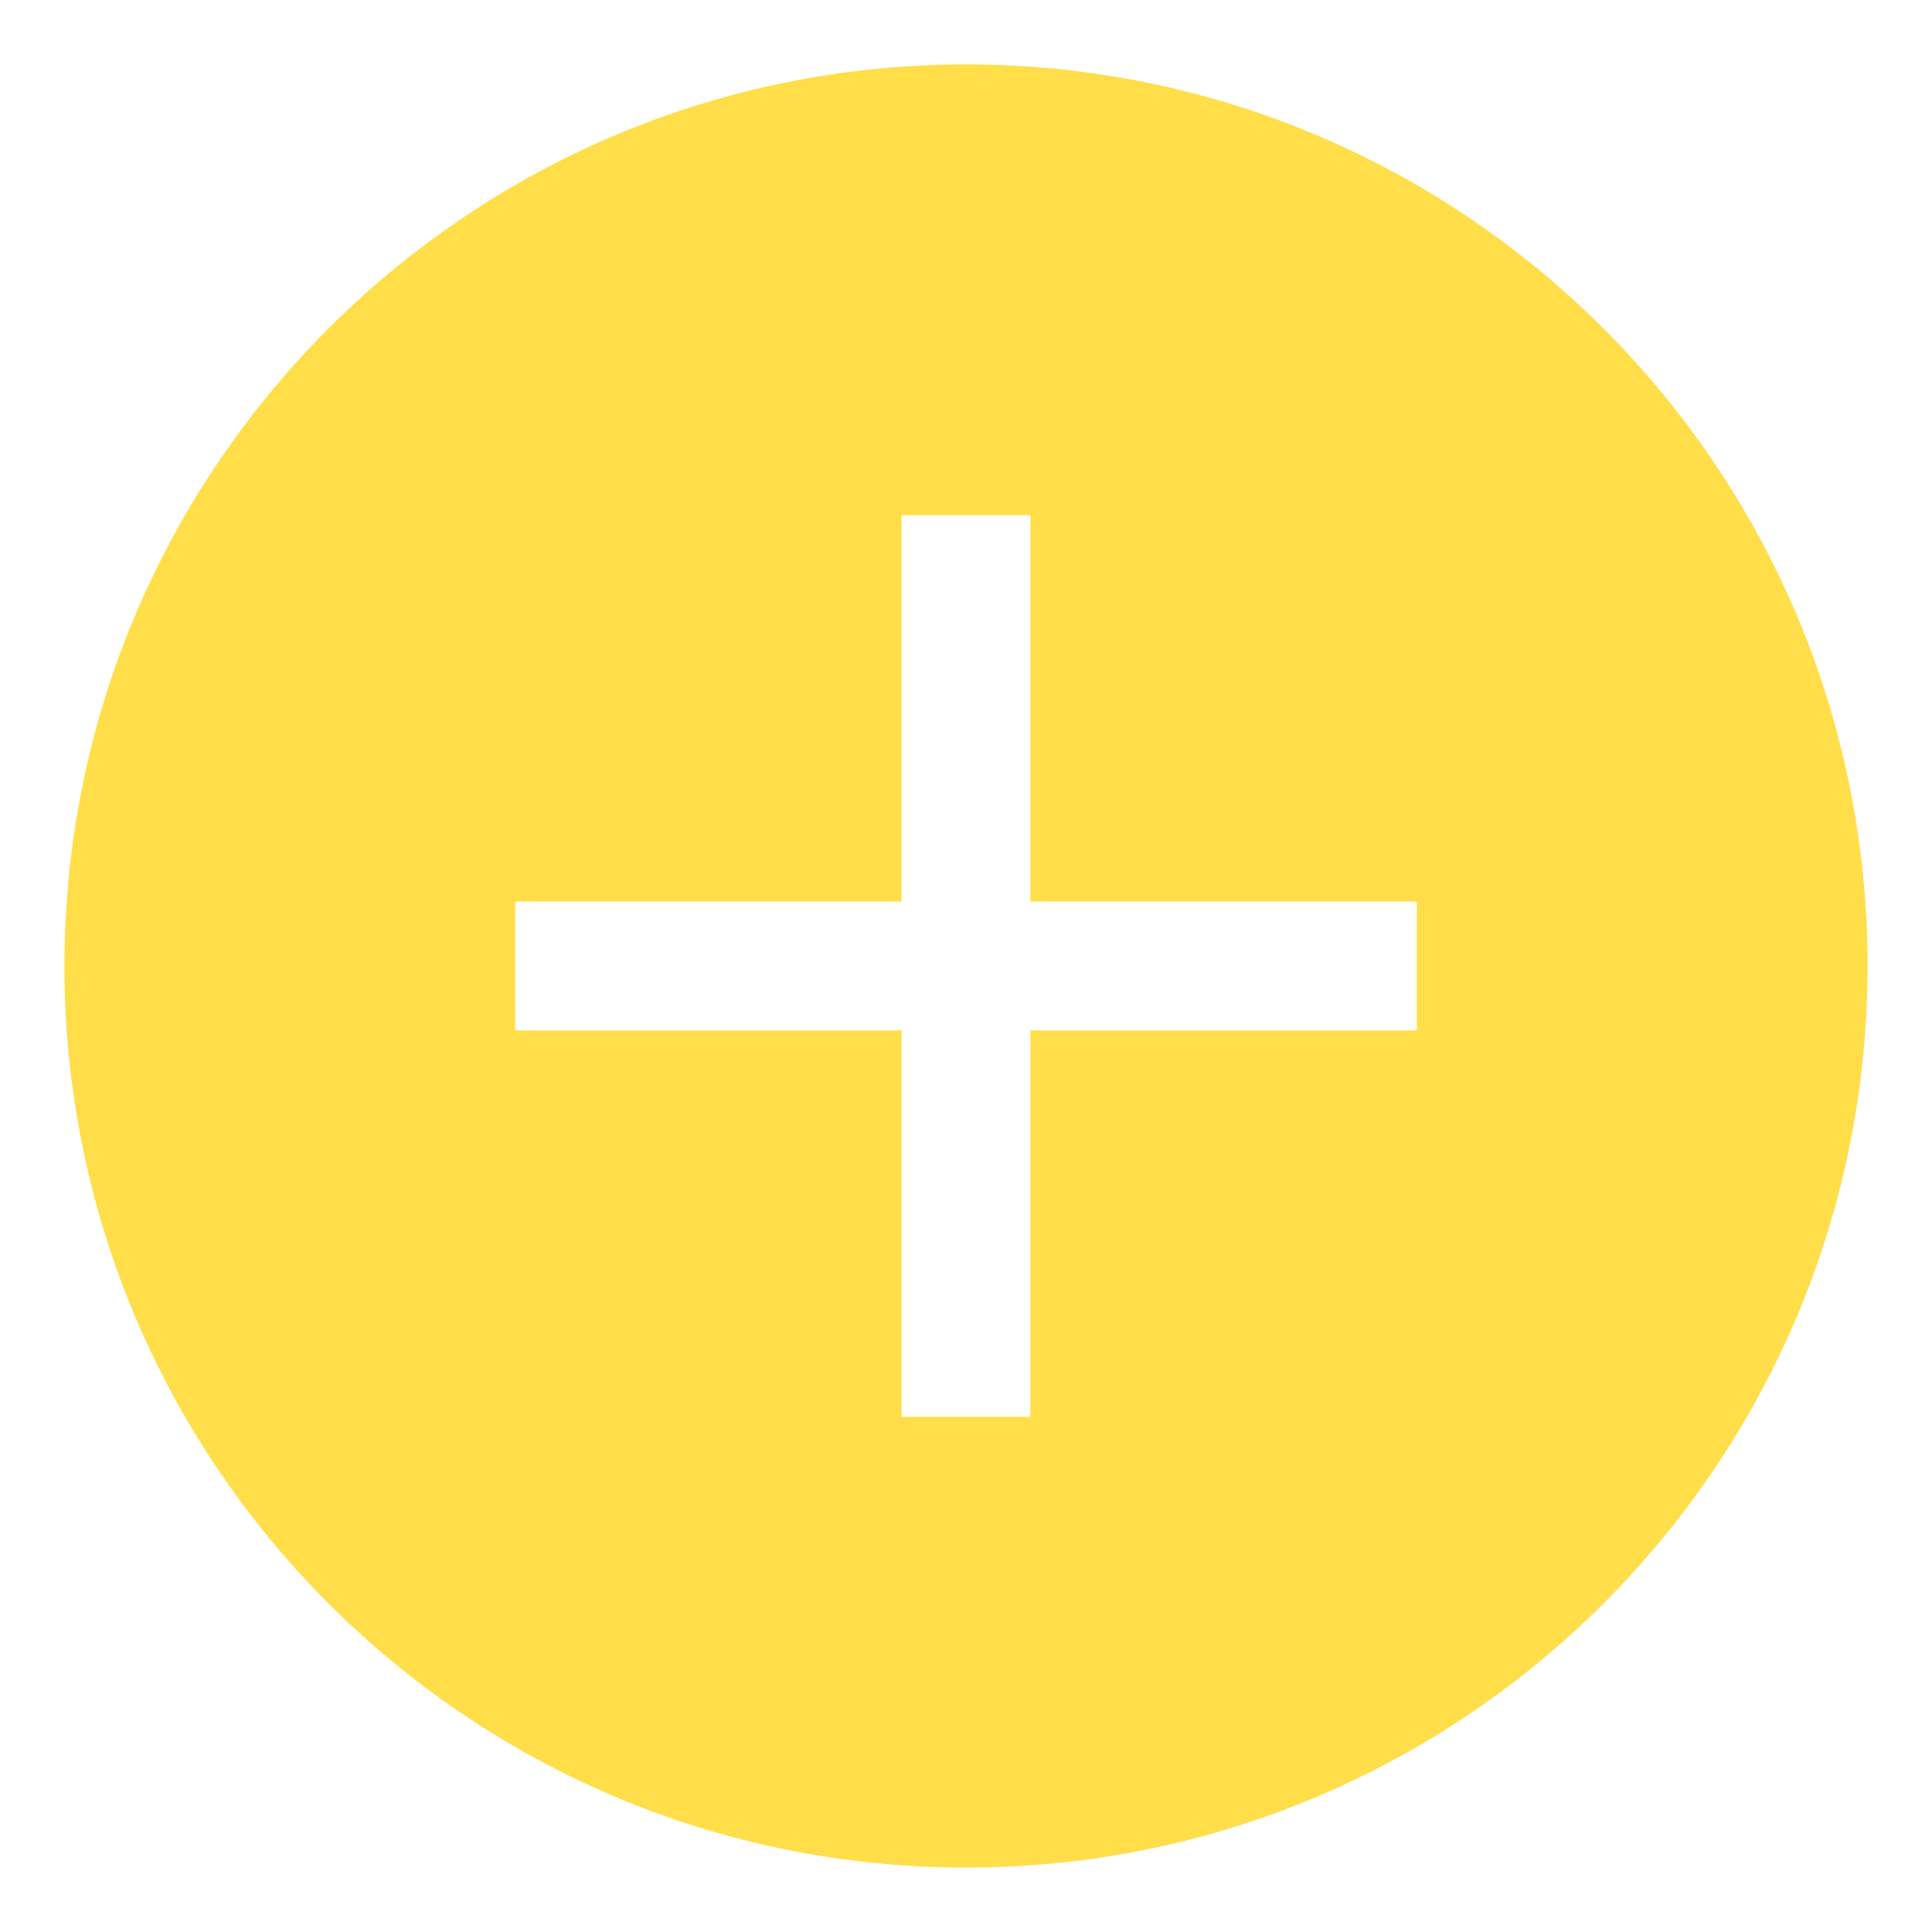
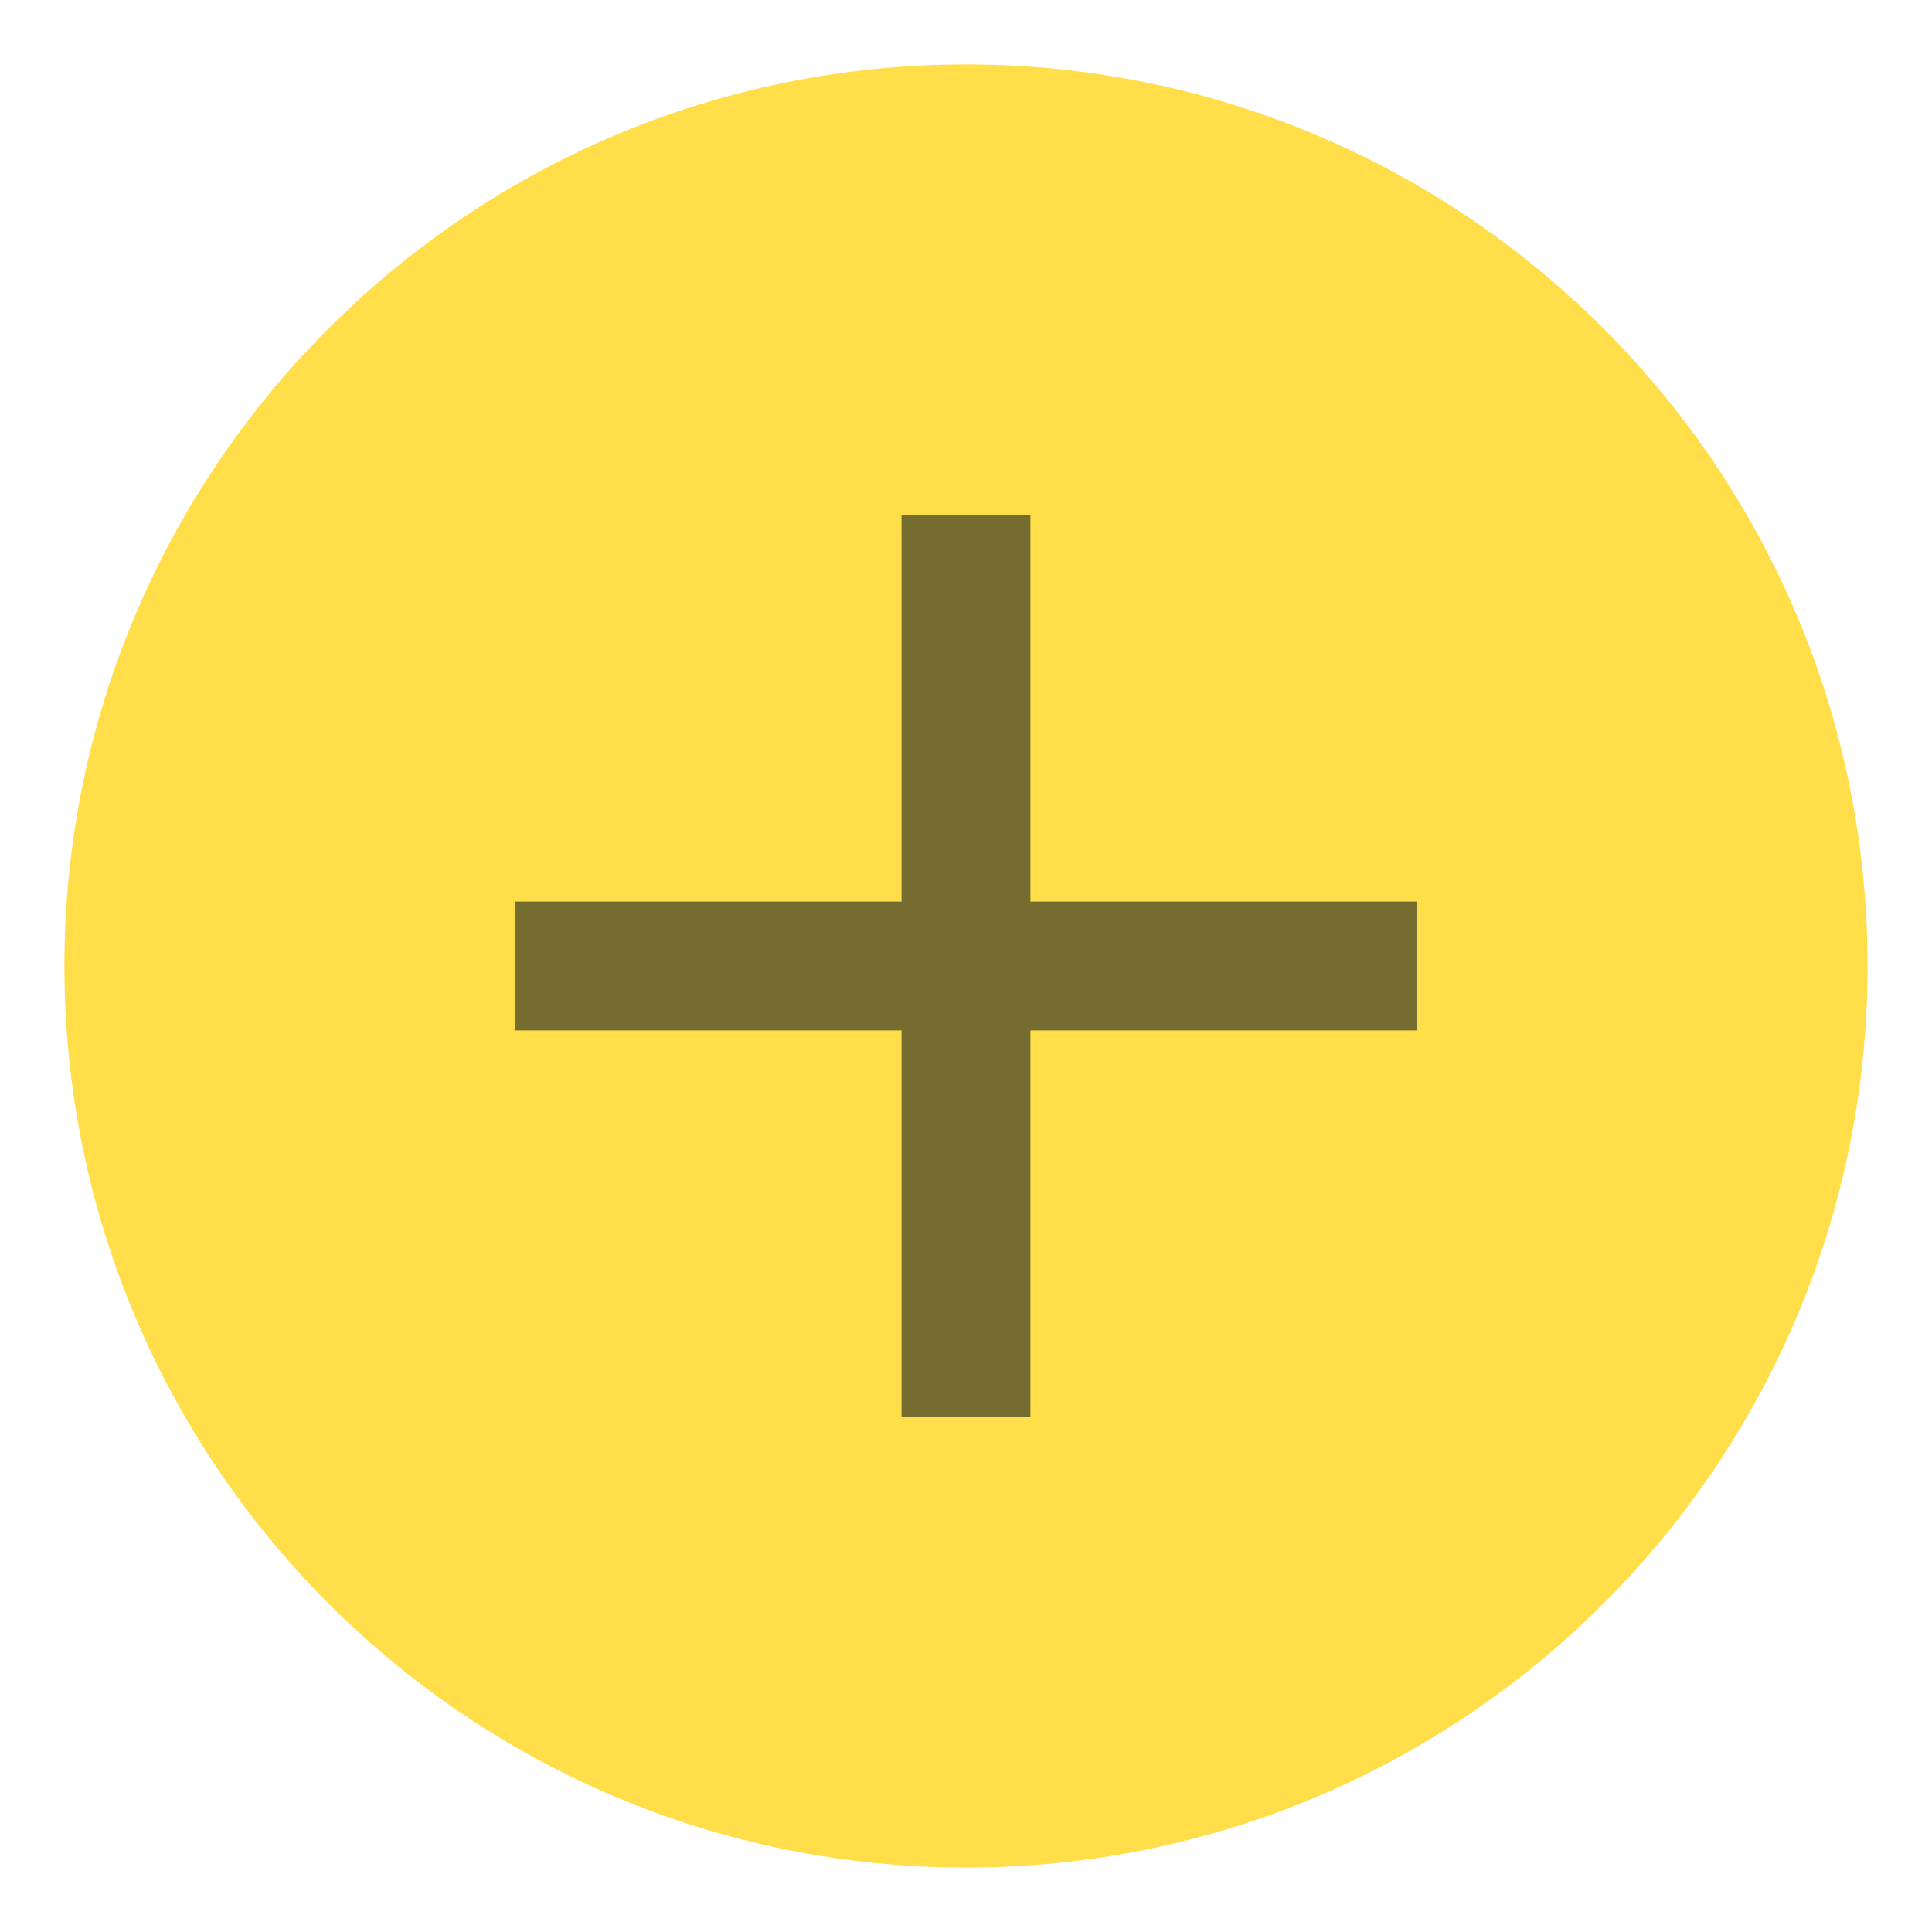
- <svg xmlns="http://www.w3.org/2000/svg" viewBox="0 0 80 80" width="80px" height="80px">
+ <svg xmlns="http://www.w3.org/2000/svg" viewBox="0 0 80 80" width="60px" height="60px">
  <g id="surface27045778">
    <path style=" stroke:none;fill-rule:nonzero;fill:rgb(100%,87.059%,28.627%);fill-opacity:1;" d="M 40 76 C 20.148 76 4 59.852 4 40 C 4 20.148 20.148 4 40 4 C 59.852 4 76 20.148 76 40 C 76 59.852 59.852 76 40 76 Z M 40 76 " />
    <path style=" stroke:none;fill-rule:nonzero;fill:rgb(100%,87.059%,28.627%);fill-opacity:1;" d="M 40 5.332 C 59.113 5.332 74.668 20.887 74.668 40 C 74.668 59.113 59.113 74.668 40 74.668 C 20.887 74.668 5.332 59.113 5.332 40 C 5.332 20.887 20.887 5.332 40 5.332 M 40 2.668 C 19.383 2.668 2.668 19.383 2.668 40 C 2.668 60.617 19.383 77.332 40 77.332 C 60.617 77.332 77.332 60.617 77.332 40 C 77.332 19.383 60.617 2.668 40 2.668 Z M 40 2.668 " />
-     <path style=" stroke:none;fill-rule:nonzero;fill:rgb(100%,100%,100%);fill-opacity:1;" d="M 21.332 37.332 L 58.668 37.332 L 58.668 42.668 L 21.332 42.668 Z M 21.332 37.332 " />
-     <path style=" stroke:none;fill-rule:nonzero;fill:rgb(100%,100%,100%);fill-opacity:1;" d="M 42.668 21.332 L 42.668 58.668 L 37.332 58.668 L 37.332 21.332 Z M 42.668 21.332 " />
+     <path style=" stroke:none;fill-rule:nonzero;fill:rgb(117, 109, 48);fill-opacity:1;" d="M 21.332 37.332 L 58.668 37.332 L 58.668 42.668 L 21.332 42.668 Z M 21.332 37.332 " />
+     <path style=" stroke:none;fill-rule:nonzero;fill:rgb(117, 109, 48);fill-opacity:1;" d="M 42.668 21.332 L 42.668 58.668 L 37.332 58.668 L 37.332 21.332 Z M 42.668 21.332 " />
  </g>
</svg>
